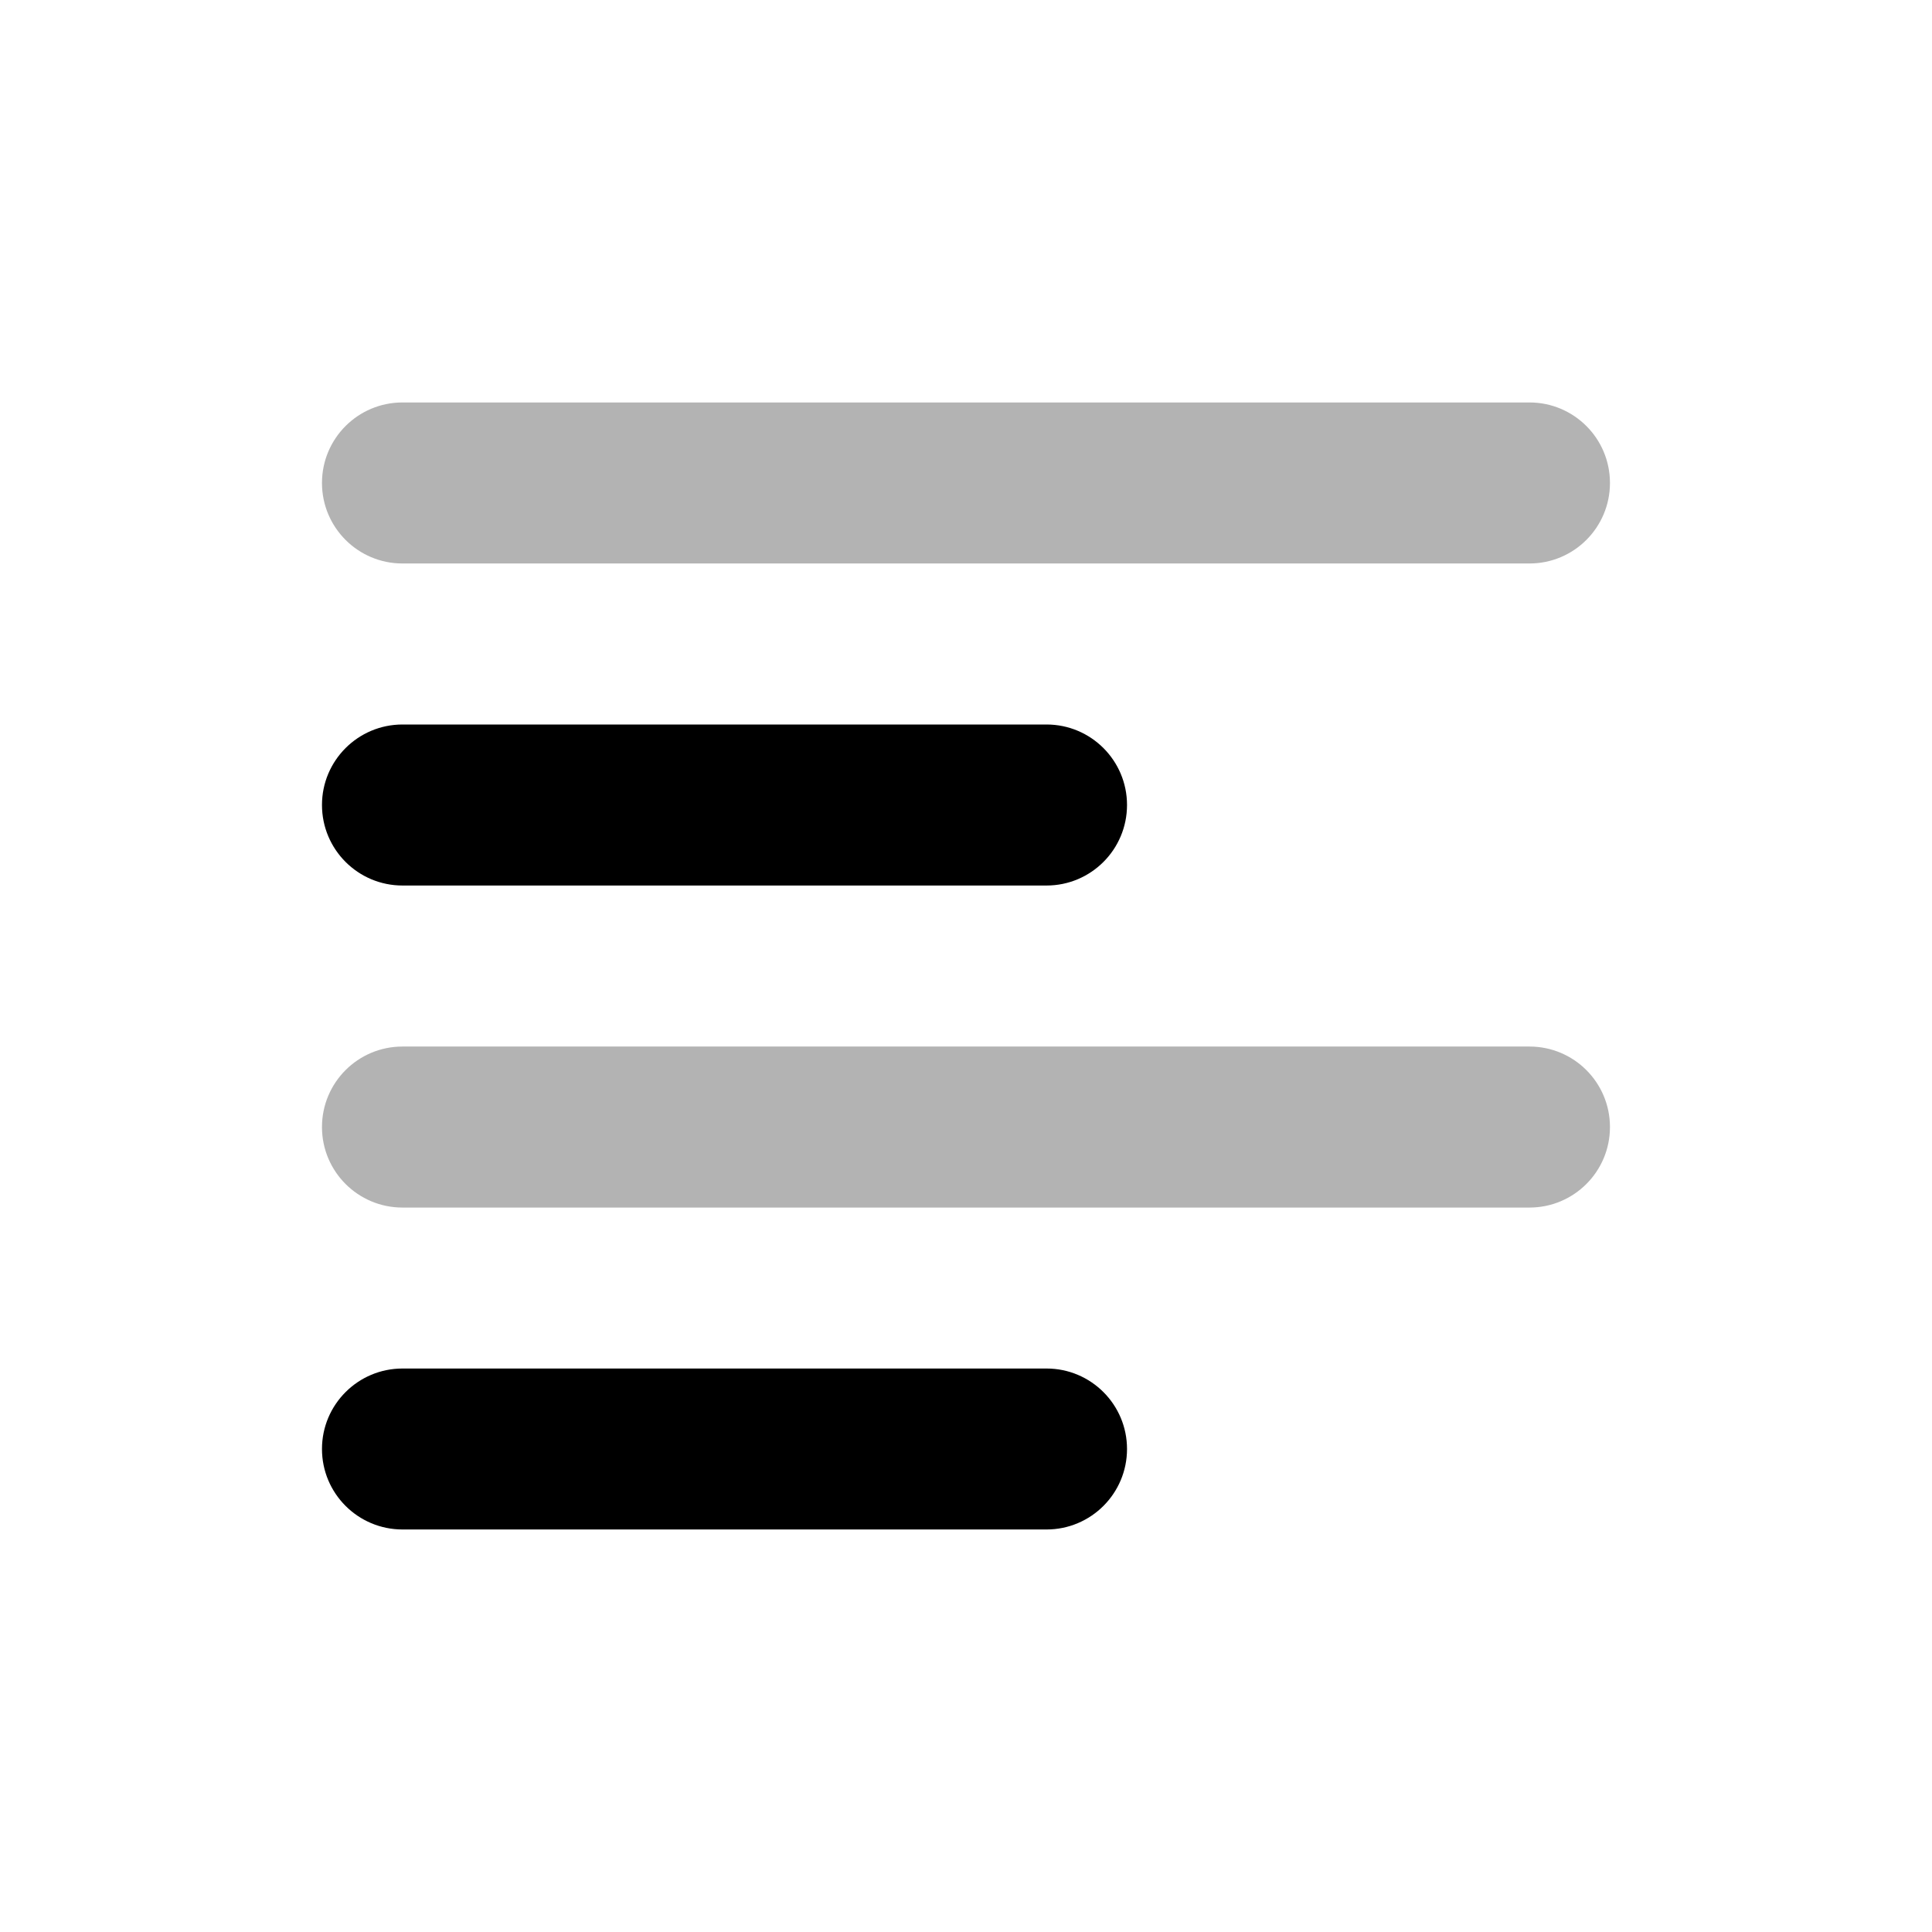
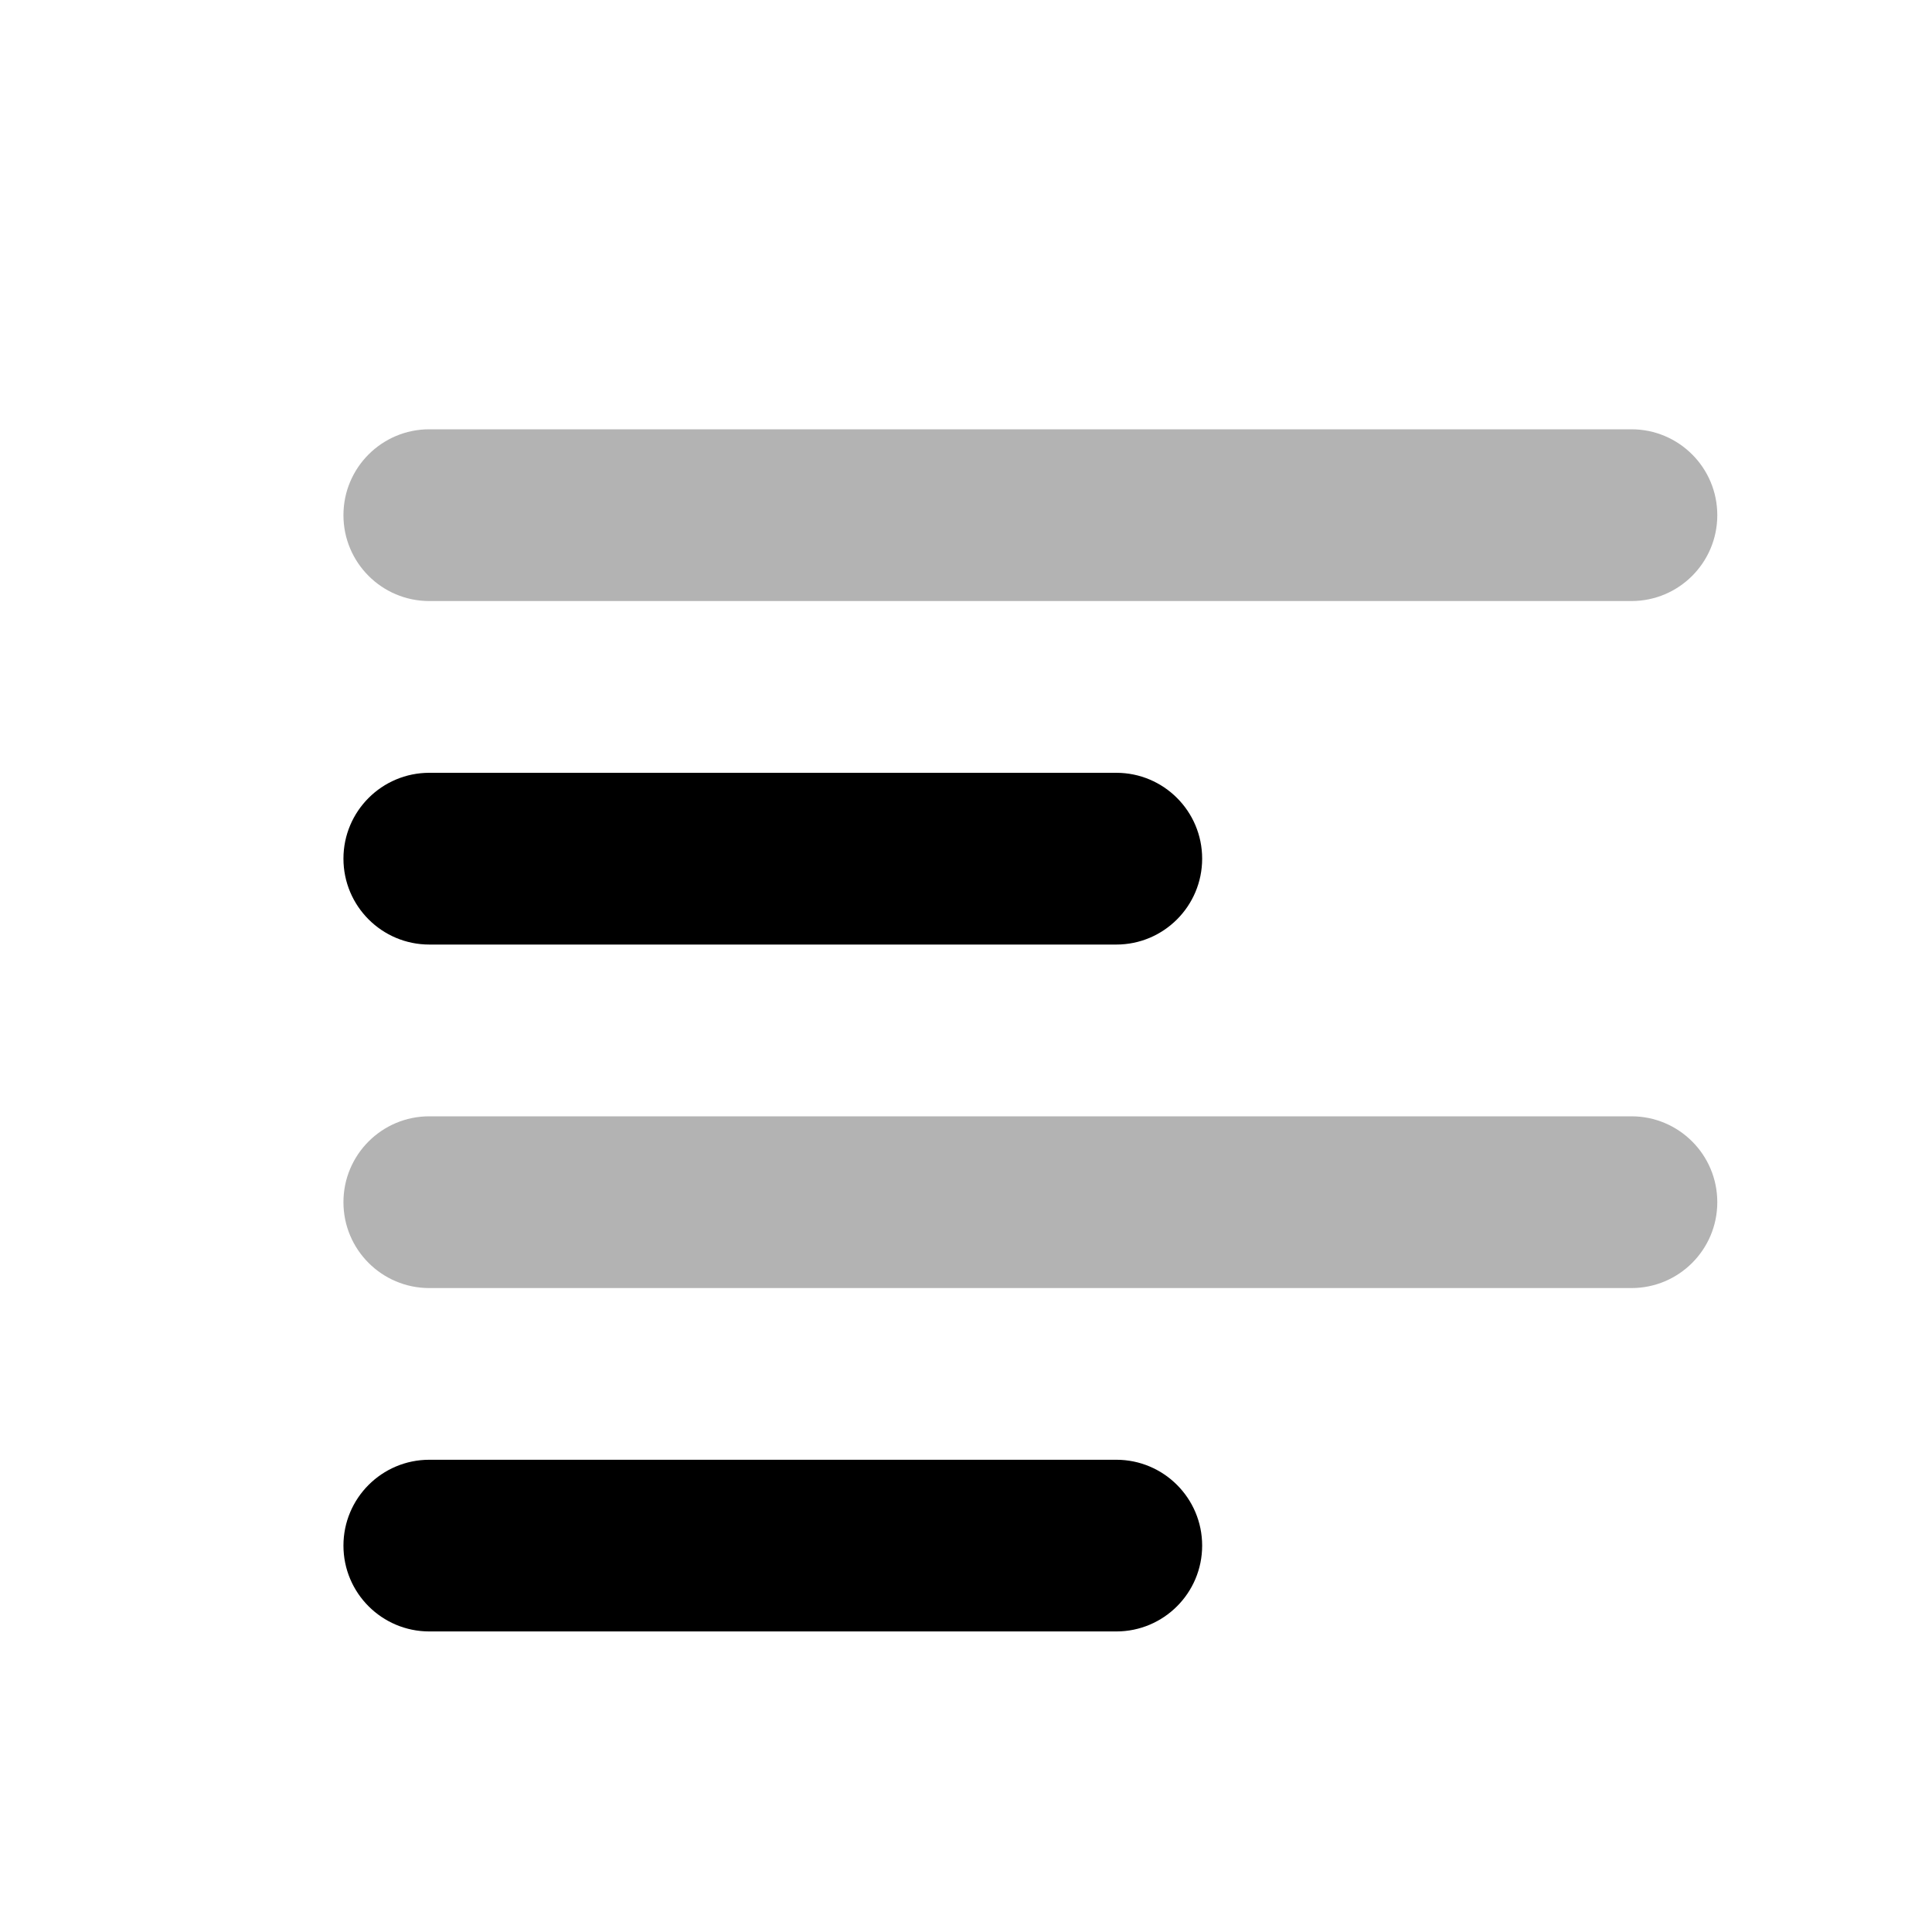
- <svg xmlns="http://www.w3.org/2000/svg" width="32" height="32" viewBox="0 0 32 32" fill="none">
-   <rect opacity="0.3" x="5.333" y="6.666" width="21.333" height="2.667" rx="1.333" fill="black" />
-   <rect opacity="0.3" x="5.333" y="17.334" width="21.333" height="2.667" rx="1.333" fill="black" />
-   <path fill-rule="evenodd" clip-rule="evenodd" d="M6.667 12C5.93 12 5.333 12.597 5.333 13.333C5.333 14.07 5.93 14.667 6.667 14.667H17.334C18.07 14.667 18.667 14.07 18.667 13.333C18.667 12.597 18.07 12 17.334 12H6.667ZM6.667 22.667C5.93 22.667 5.333 23.264 5.333 24C5.333 24.736 5.93 25.333 6.667 25.333H17.334C18.07 25.333 18.667 24.736 18.667 24C18.667 23.264 18.07 22.667 17.334 22.667H6.667Z" fill="black" />
+ <svg xmlns="http://www.w3.org/2000/svg" width="3em" height="3em" viewBox="0 0 30 30" fill="currentColor">
+   <rect opacity="0.3" x="5.333" y="6.666" width="21.333" height="2.667" rx="1.333" fill="currentColor" />
+   <rect opacity="0.3" x="5.333" y="17.334" width="21.333" height="2.667" rx="1.333" fill="currentColor" />
+   <path d="M6.667 12C5.93 12 5.333 12.597 5.333 13.333C5.333 14.07 5.93 14.667 6.667 14.667H17.334C18.07 14.667 18.667 14.07 18.667 13.333C18.667 12.597 18.07 12 17.334 12H6.667ZM6.667 22.667C5.93 22.667 5.333 23.264 5.333 24C5.333 24.736 5.93 25.333 6.667 25.333H17.334C18.07 25.333 18.667 24.736 18.667 24C18.667 23.264 18.07 22.667 17.334 22.667H6.667Z" fill="currentColor" />
</svg>
